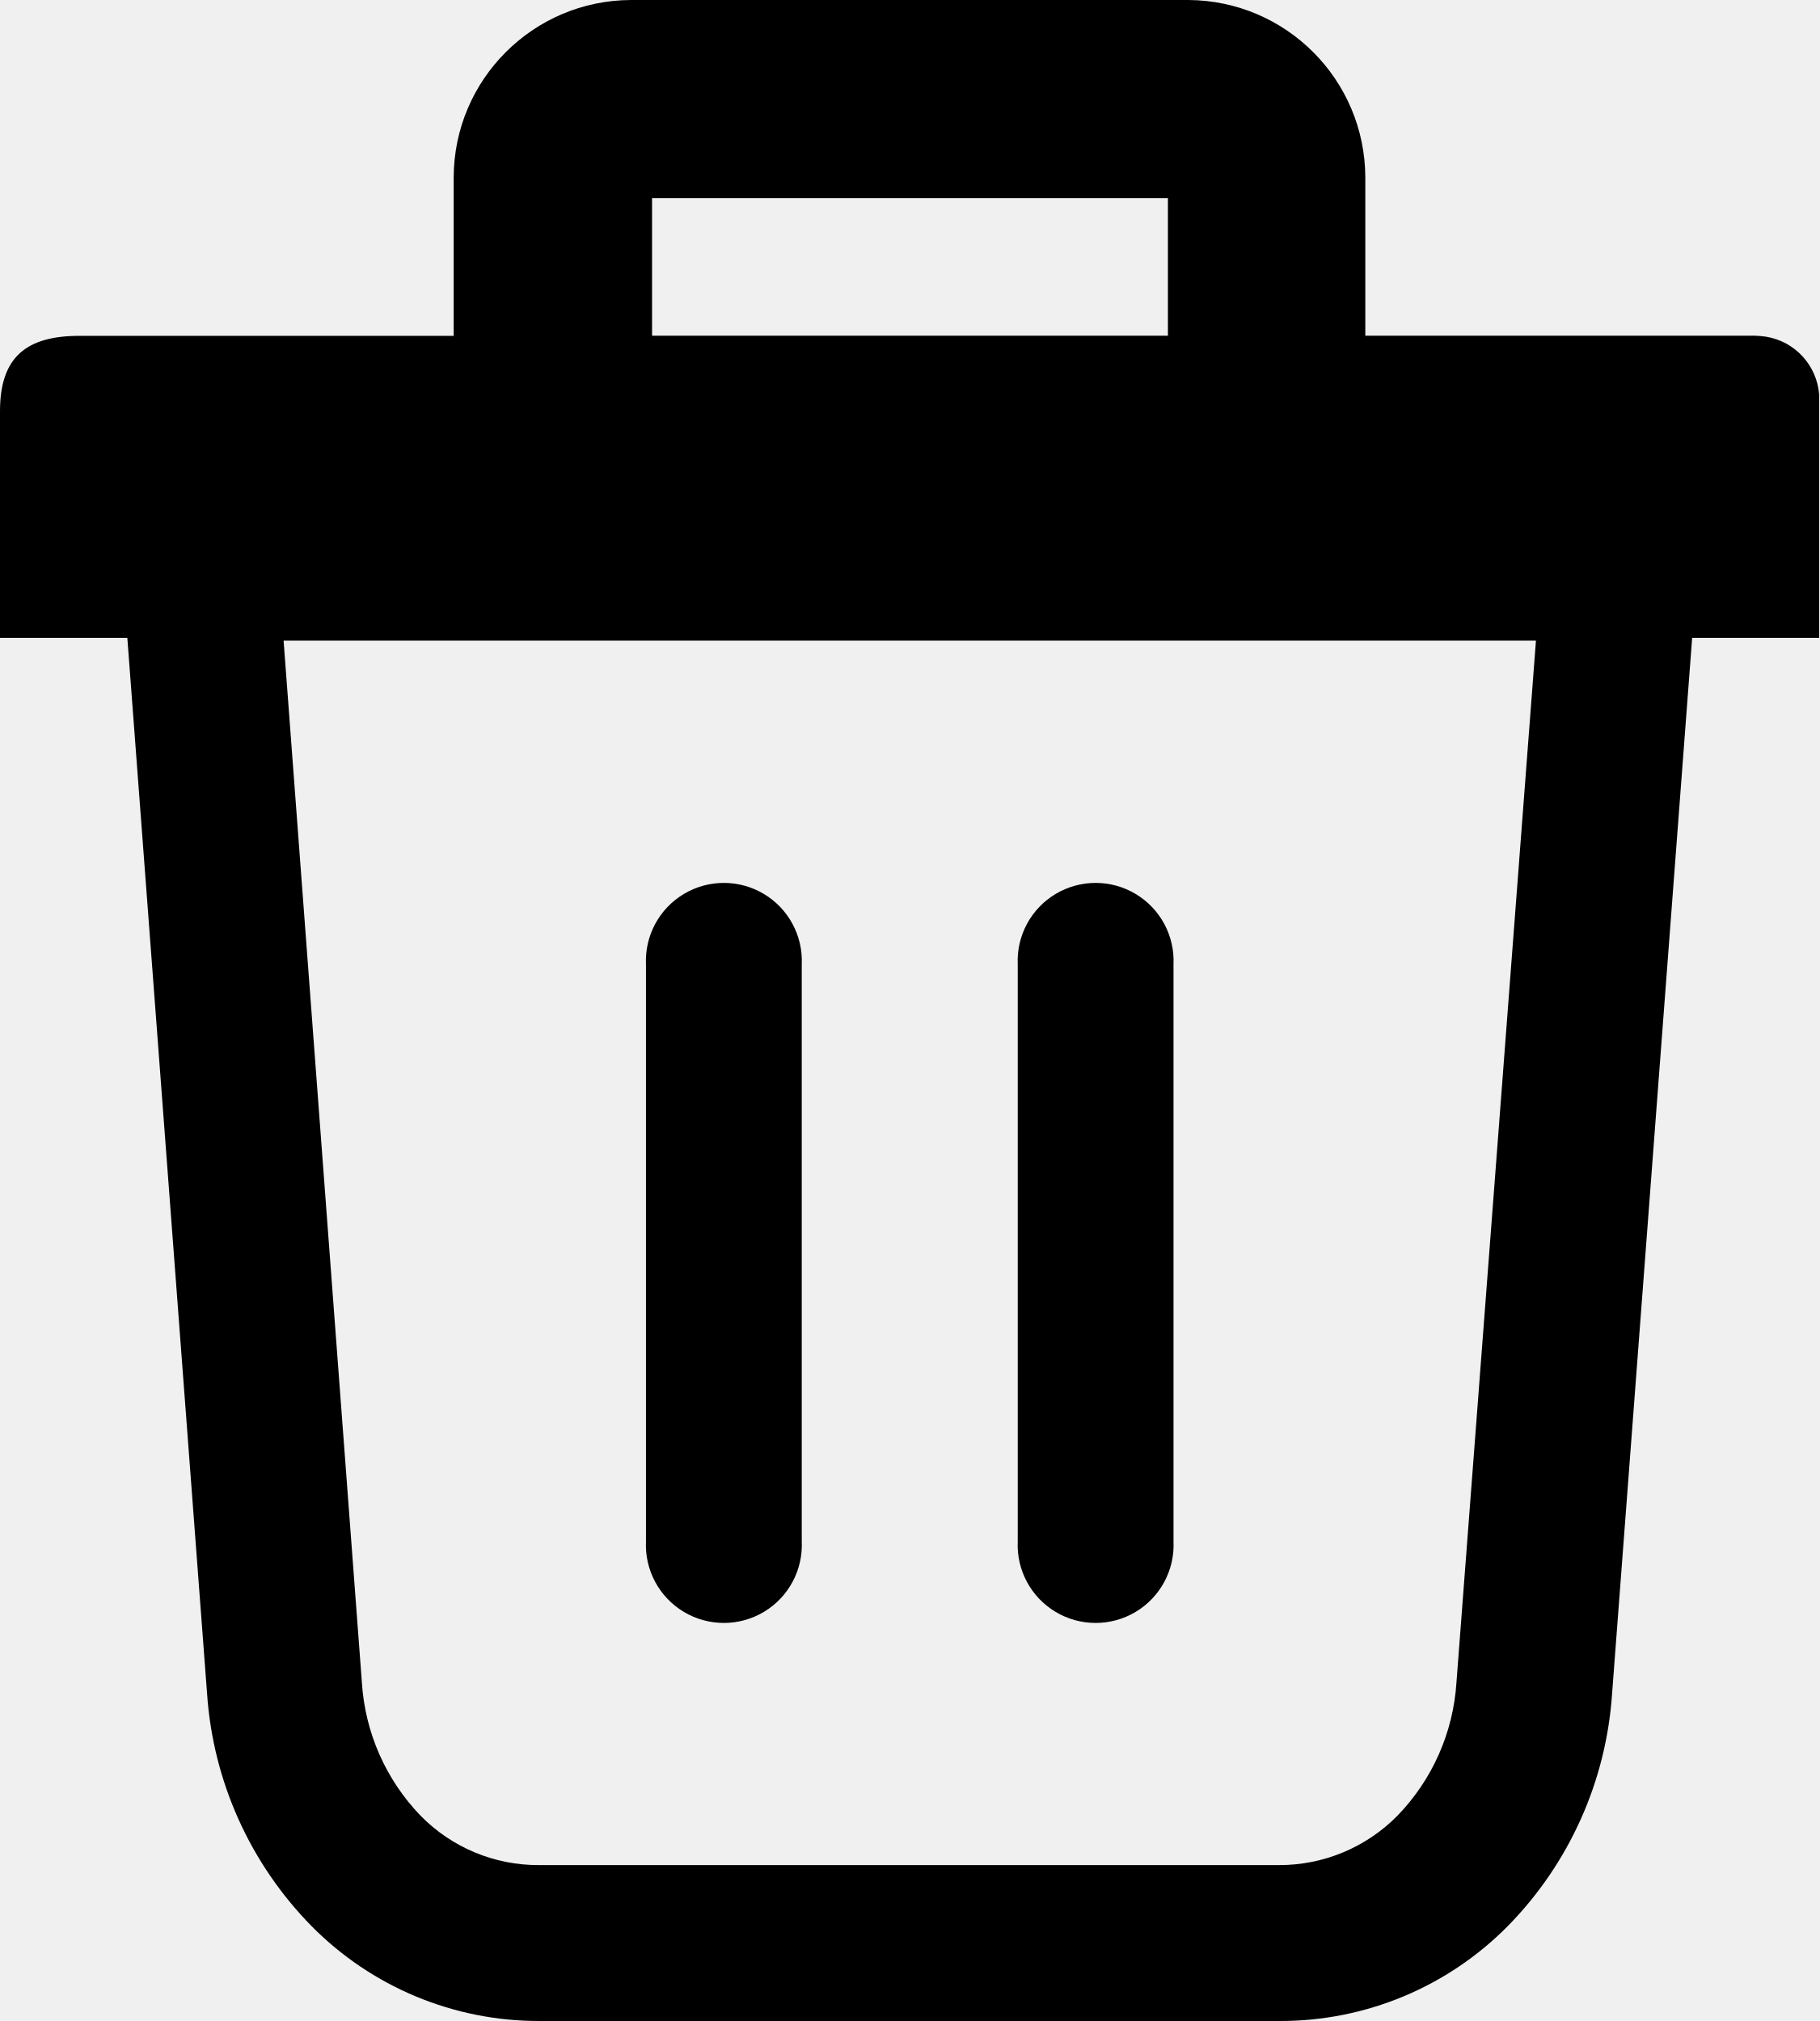
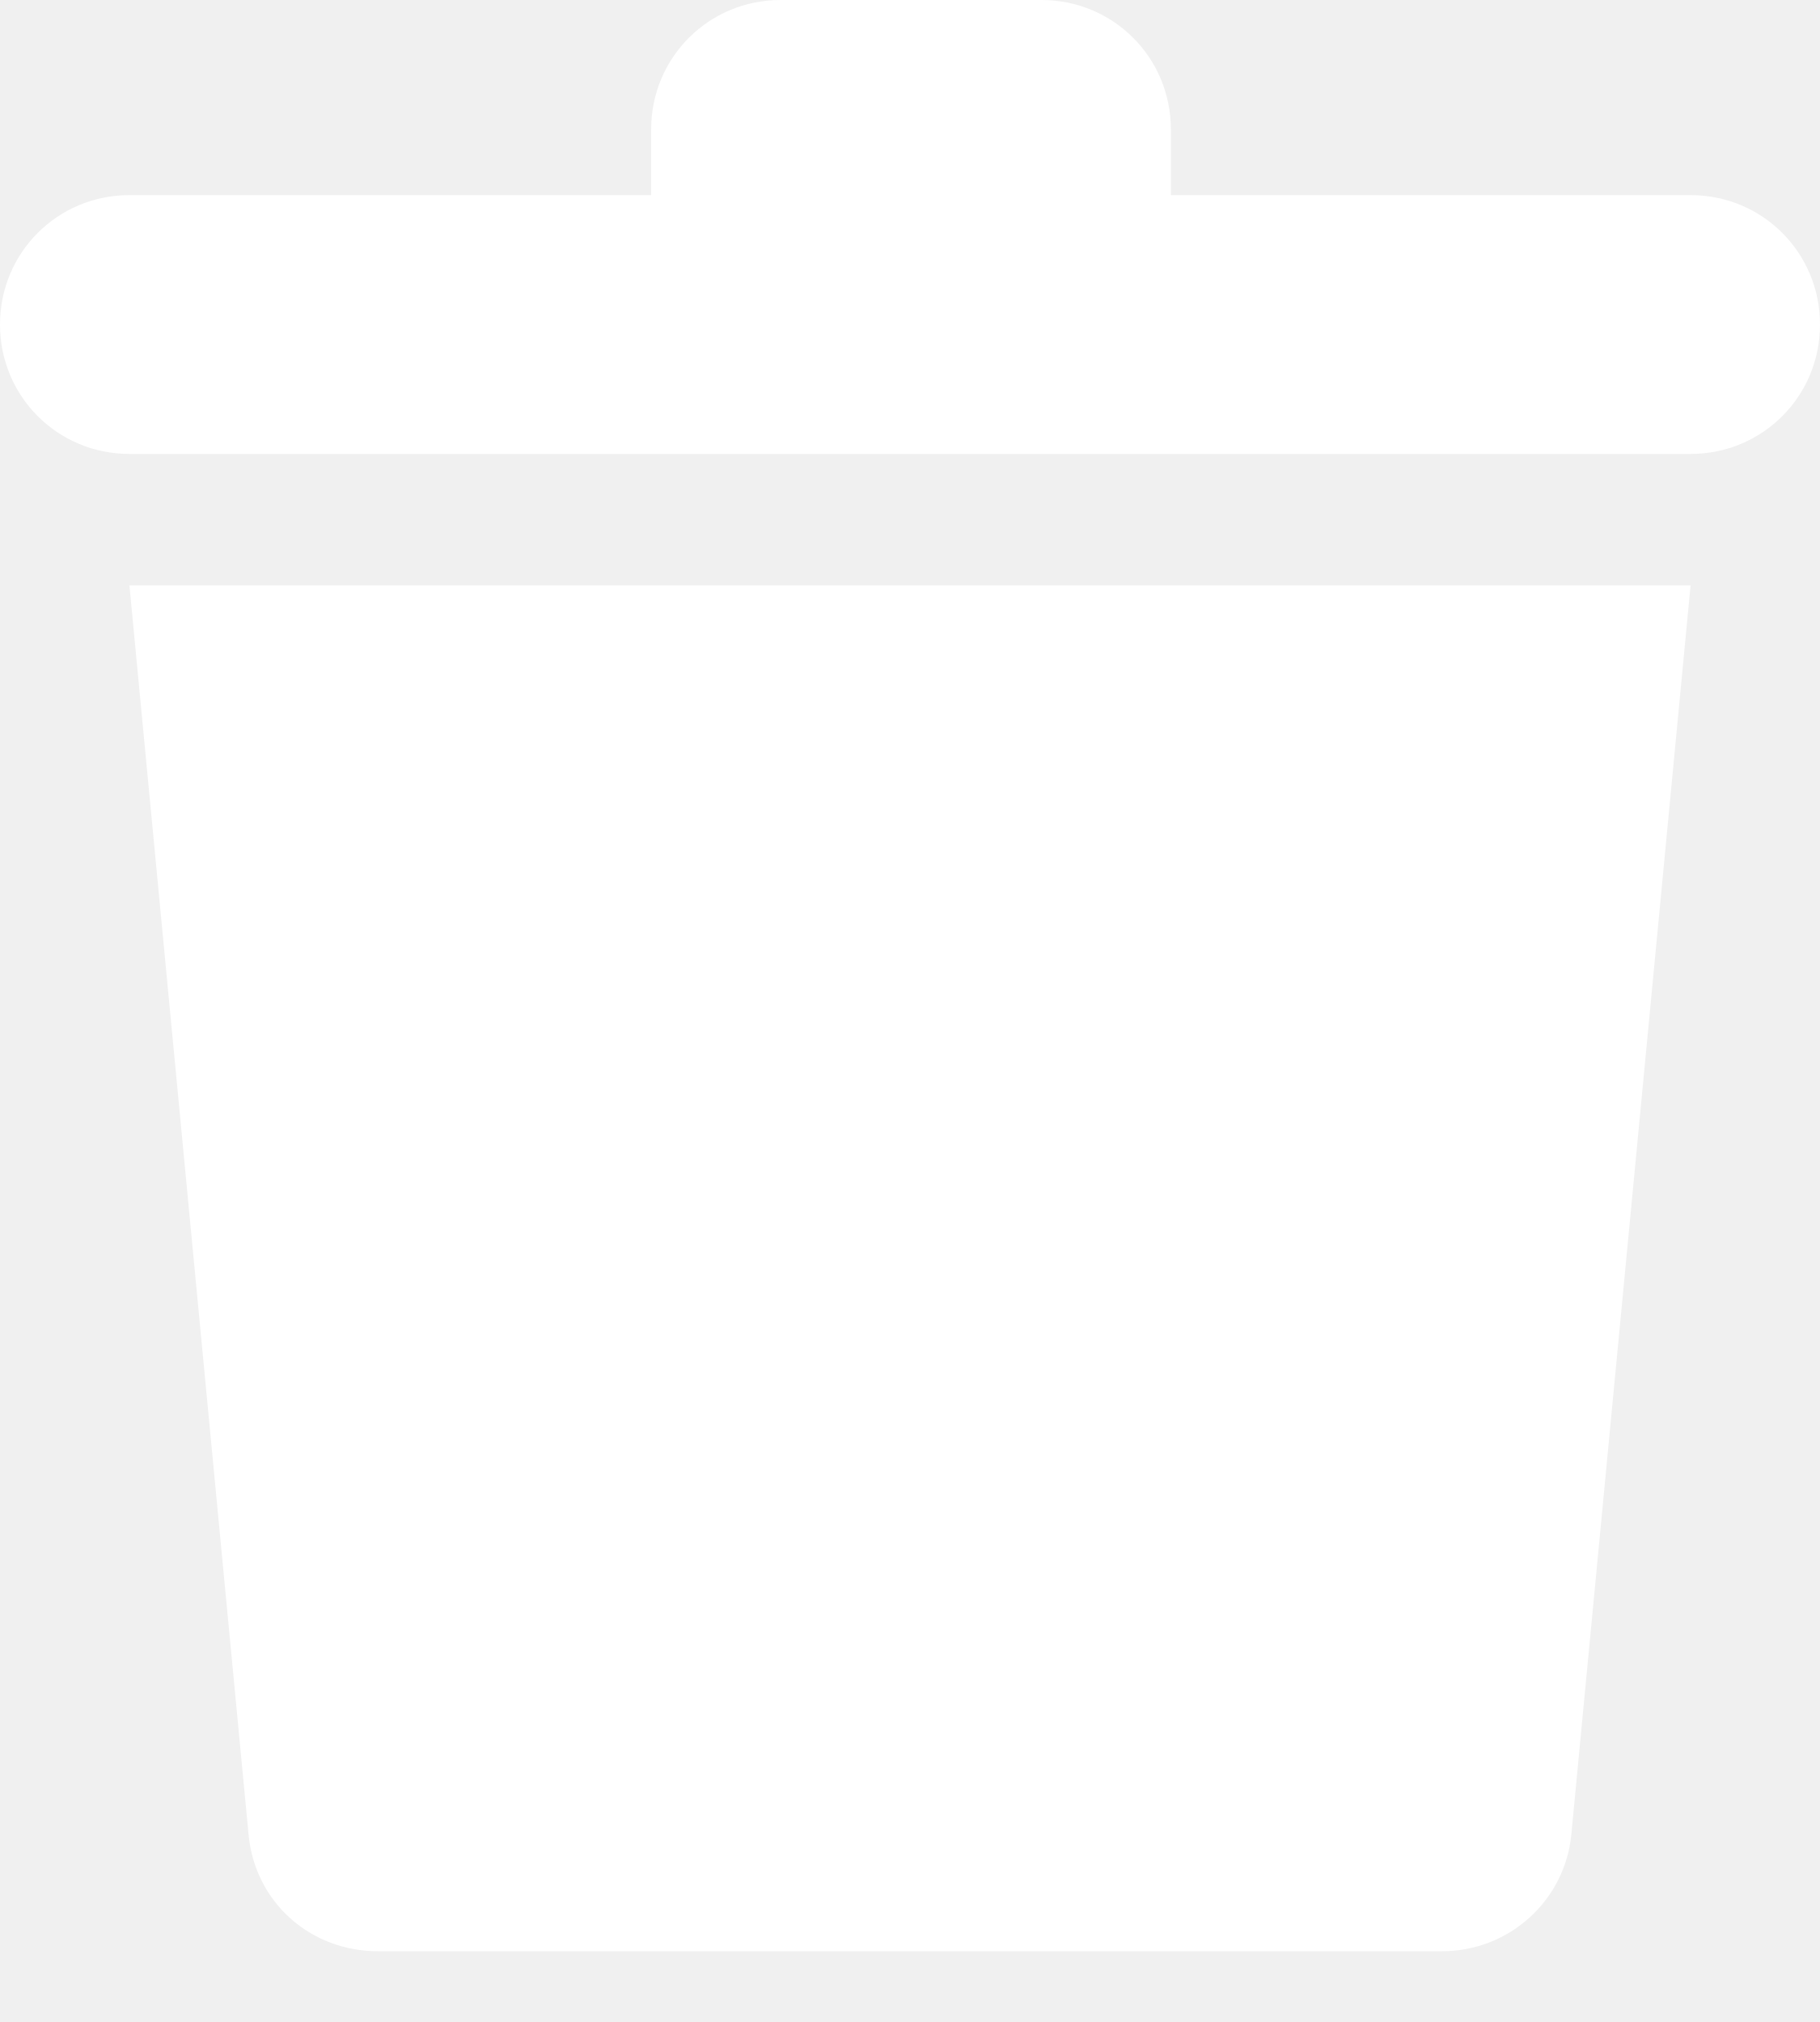
- <svg xmlns="http://www.w3.org/2000/svg" id="Layer_1" data-name="Layer 1" viewBox="0 0 110.61 122.88">
-   <path d="M39.27,58.64a4.74,4.74,0,1,1,9.47,0V93.72a4.74,4.74,0,1,1-9.47,0V58.64Zm63.6-19.86L98,103a22.29,22.29,0,0,1-6.33,14.1,19.41,19.41,0,0,1-13.88,5.78h-45a19.4,19.4,0,0,1-13.86-5.78l0,0A22.31,22.31,0,0,1,12.59,103L7.74,38.78H0V25c0-3.32,1.63-4.58,4.84-4.58H27.58V10.79A10.82,10.82,0,0,1,38.37,0H72.24A10.82,10.82,0,0,1,83,10.79v9.62h23.35a6.19,6.19,0,0,1,1,.06A3.86,3.86,0,0,1,110.59,24c0,.2,0,.38,0,.57V38.78Zm-9.5.17H17.24L22,102.3a12.82,12.82,0,0,0,3.57,8.1l0,0a10,10,0,0,0,7.19,3h45a10.06,10.06,0,0,0,7.19-3,12.8,12.8,0,0,0,3.59-8.1L93.37,39ZM71,20.41V12.05H39.64v8.36ZM61.87,58.64a4.74,4.74,0,1,1,9.47,0V93.72a4.74,4.74,0,1,1-9.47,0V58.64Z" />
+ <svg xmlns="http://www.w3.org/2000/svg" width="18" height="20" viewBox="0 0 18 20" fill="none">
+   <path d="M2.458 18.142C2.519 18.813 3.067 19.3 3.738 19.3H14.261C14.932 19.3 15.48 18.792 15.541 18.142L16.72 5.79H1.28L2.458 18.142Z" fill="white" />
+   <path d="M16.72 1.93H11.58V1.28C11.58 0.569 11.011 0 10.3 0H7.72C7.009 0 6.44 0.569 6.44 1.28V1.93H1.28C0.569 1.93 0 2.499 0 3.21C0 3.921 0.569 4.49 1.28 4.49H16.72C17.431 4.49 18 3.921 18 3.21C18 2.499 17.431 1.93 16.72 1.93Z" fill="white" />
</svg>
